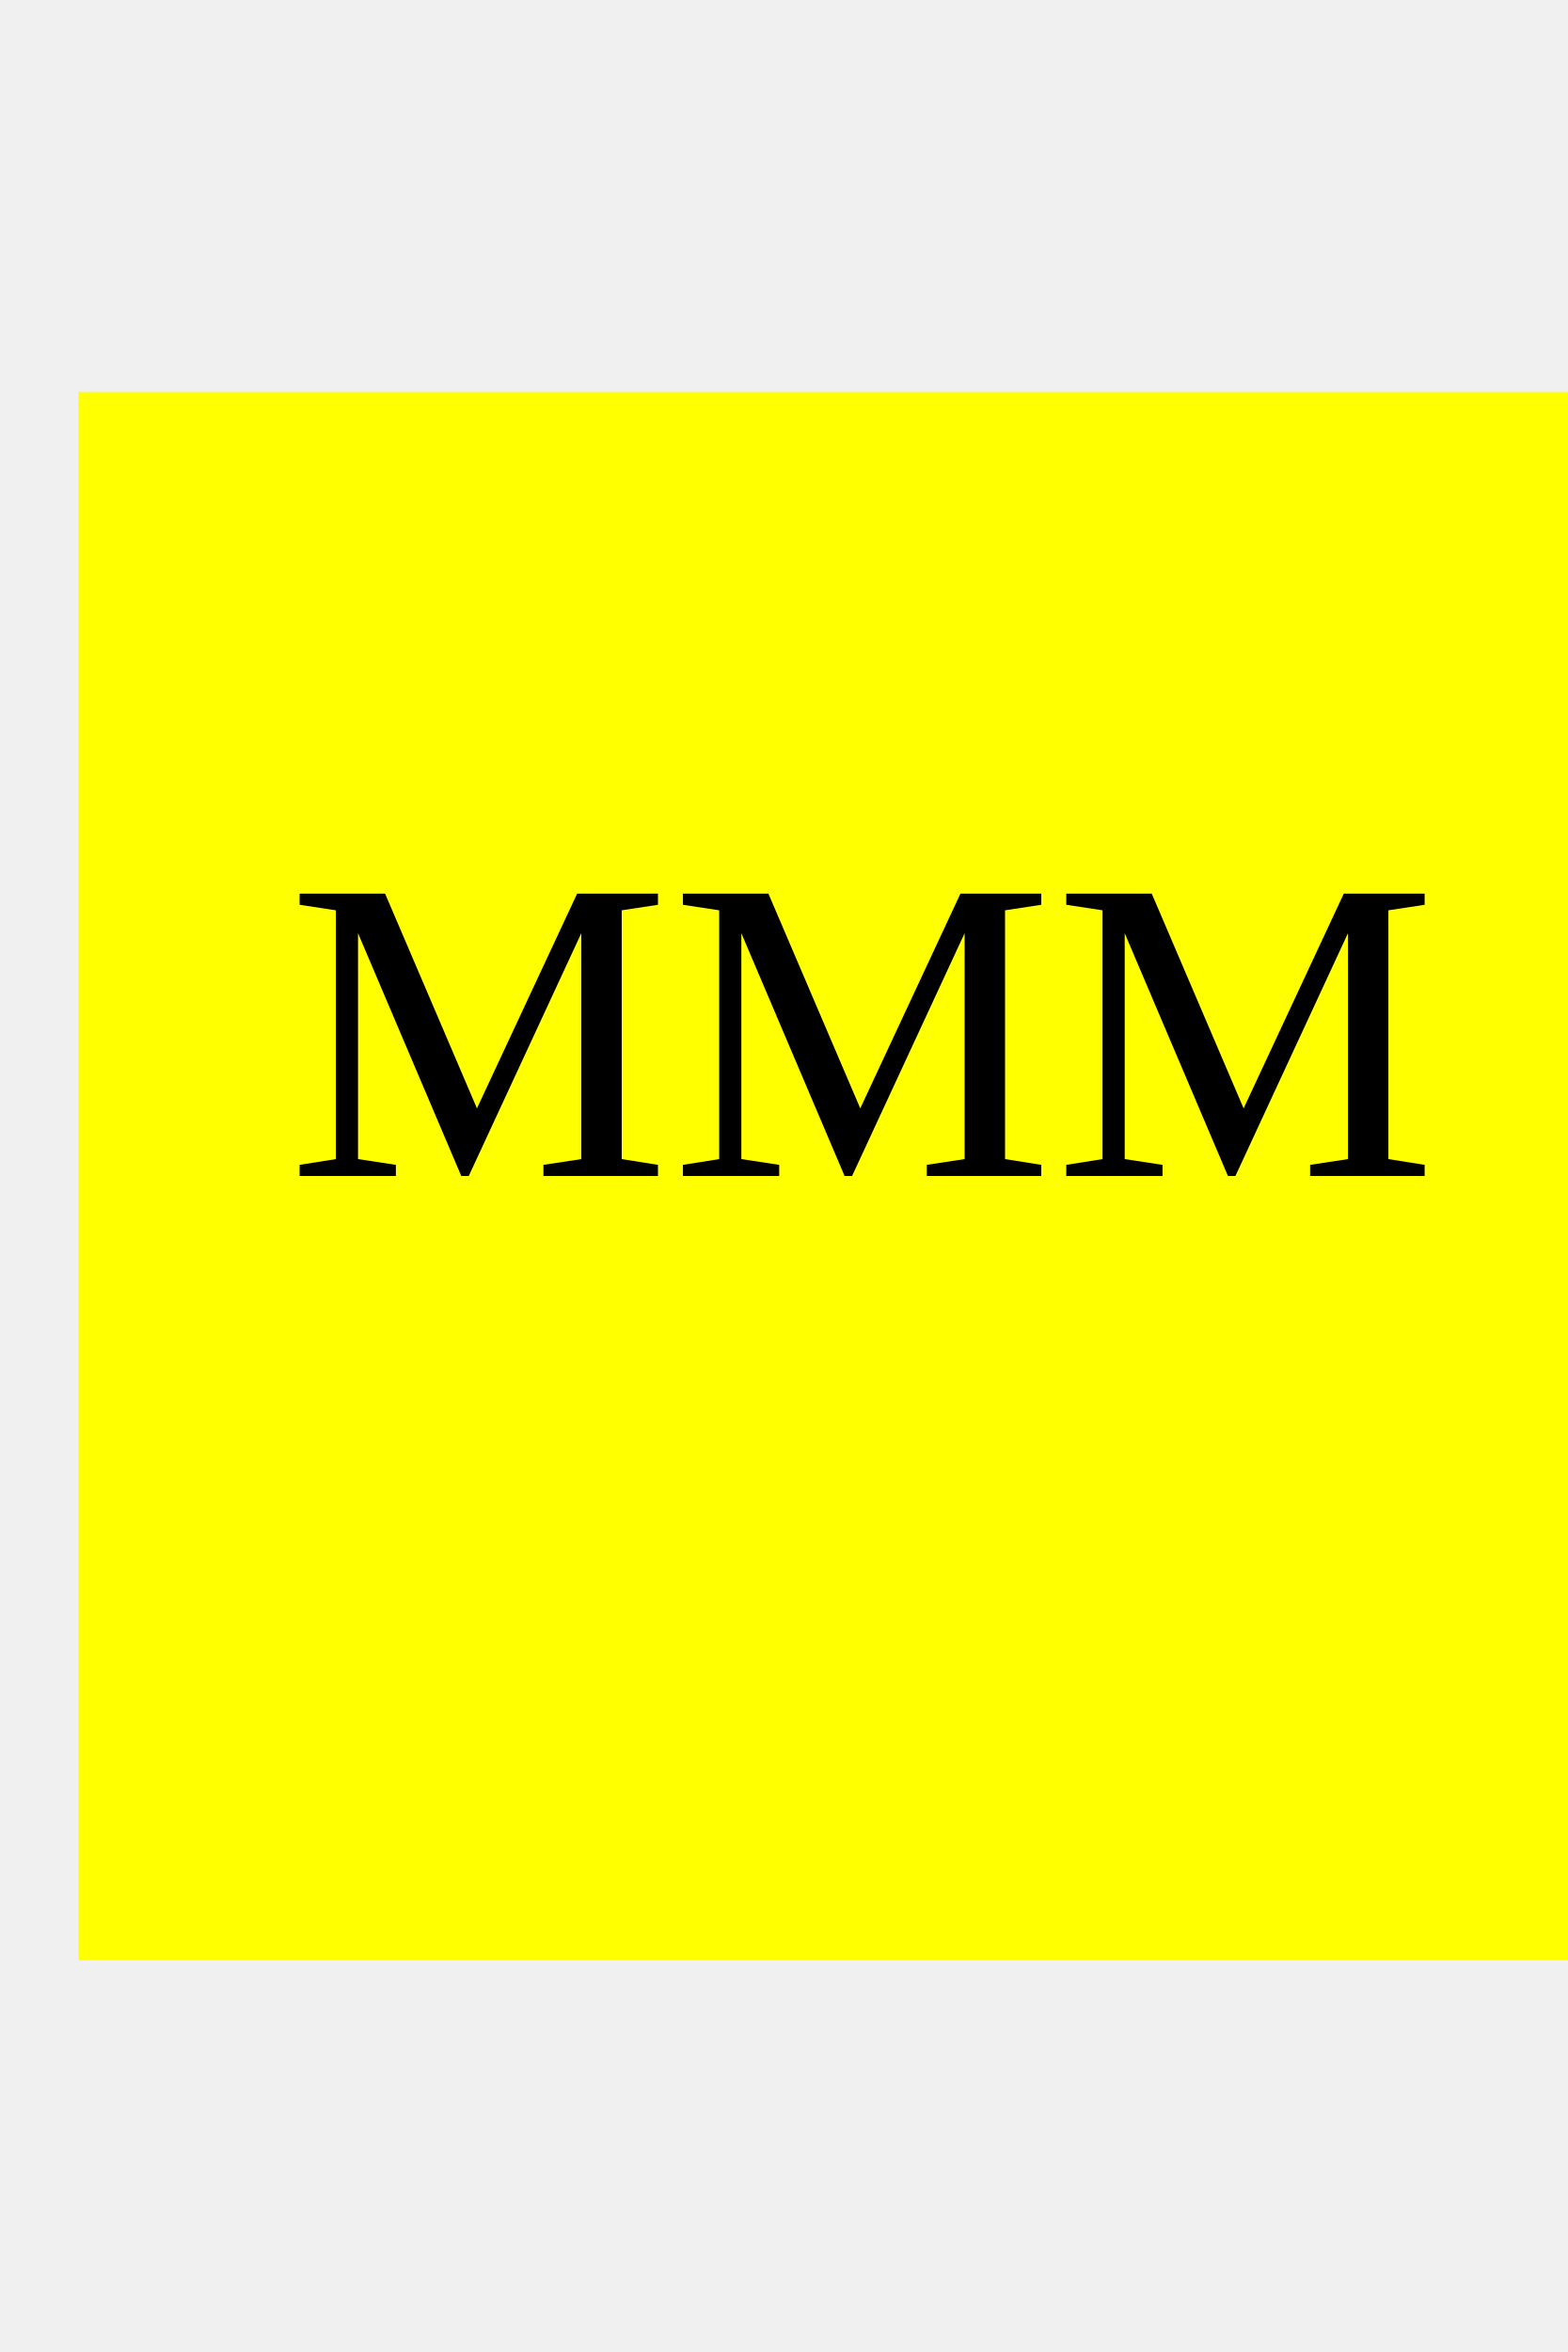
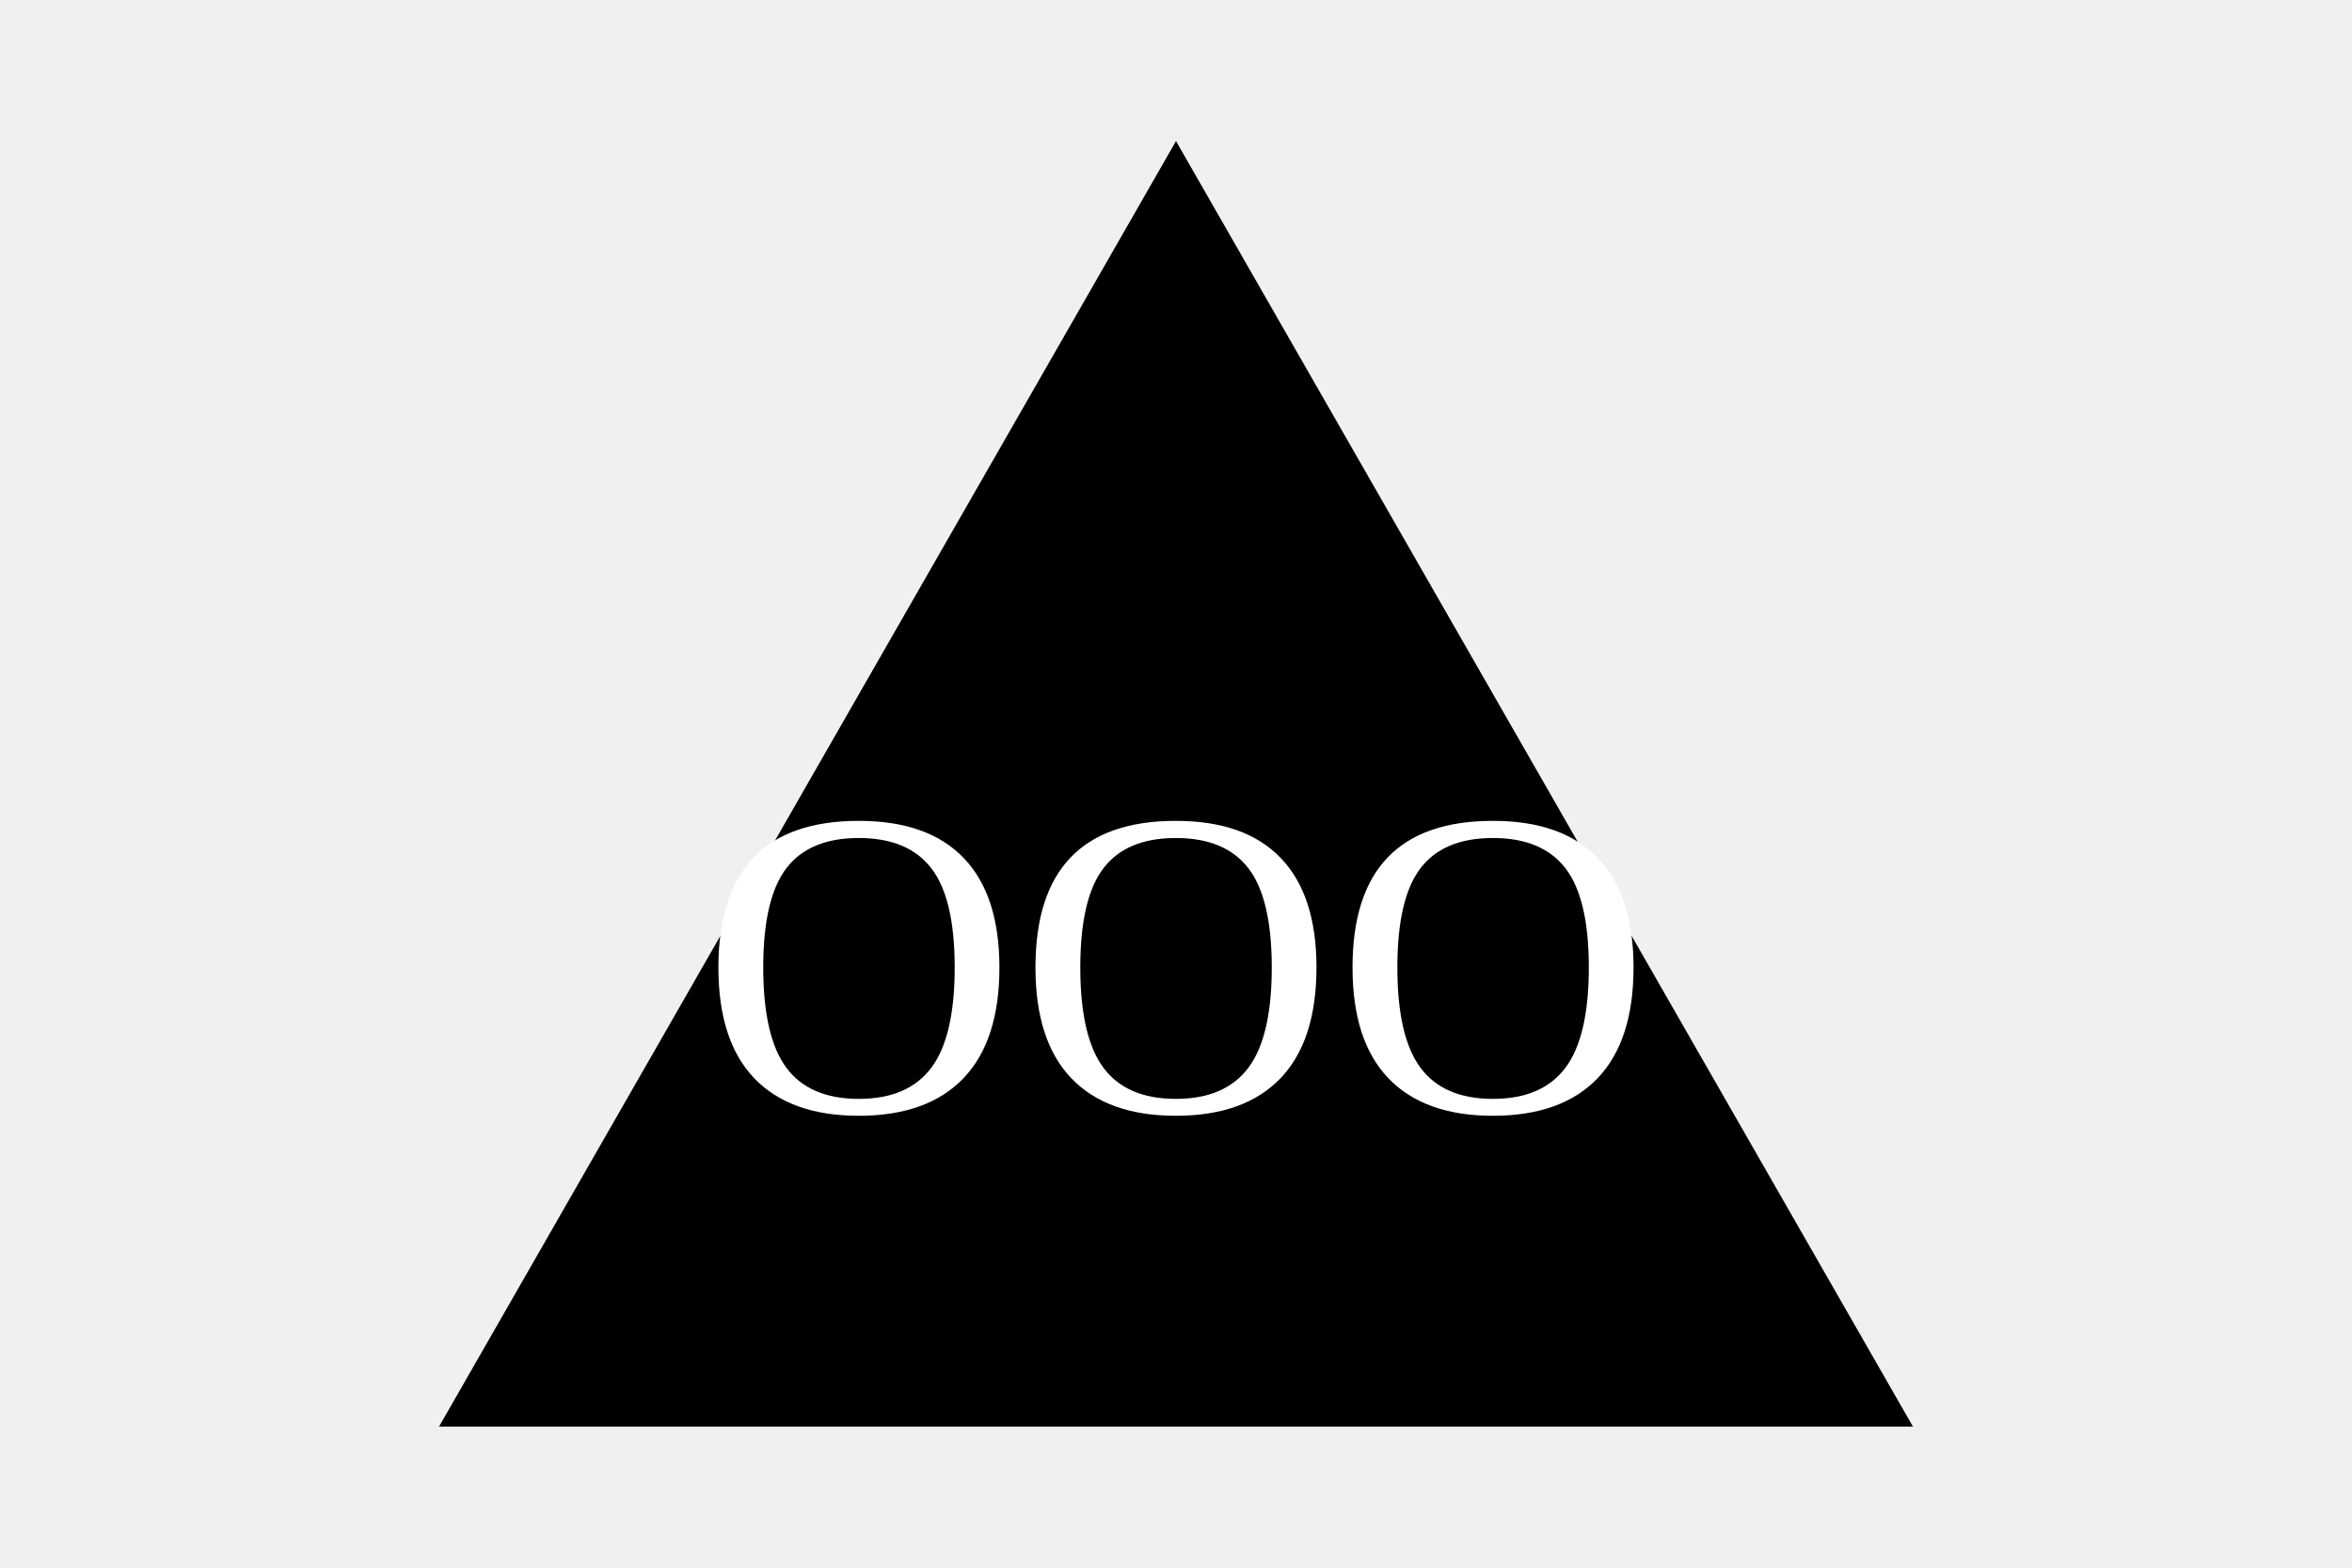
- <svg xmlns="http://www.w3.org/2000/svg" width="200" height="300">
-   <g transform="translate(10,50)">
-     <rect width="200" height="200" fill="yellow" />
-     <text x="100" y="100" alignment-baseline="middle" font-size="55" fill="black" text-anchor="middle">MMM</text>
+ <svg xmlns="http://www.w3.org/2000/svg" width="300" height="200">
+   <g>
+     <polygon points="150, 18 244, 182 56, 182" fill="black">
+           </polygon>
+     <text x="150" y="125" text-anchor="middle" font-size="56" fill="white" dy=".3em">OOO</text>
  </g>
</svg>
